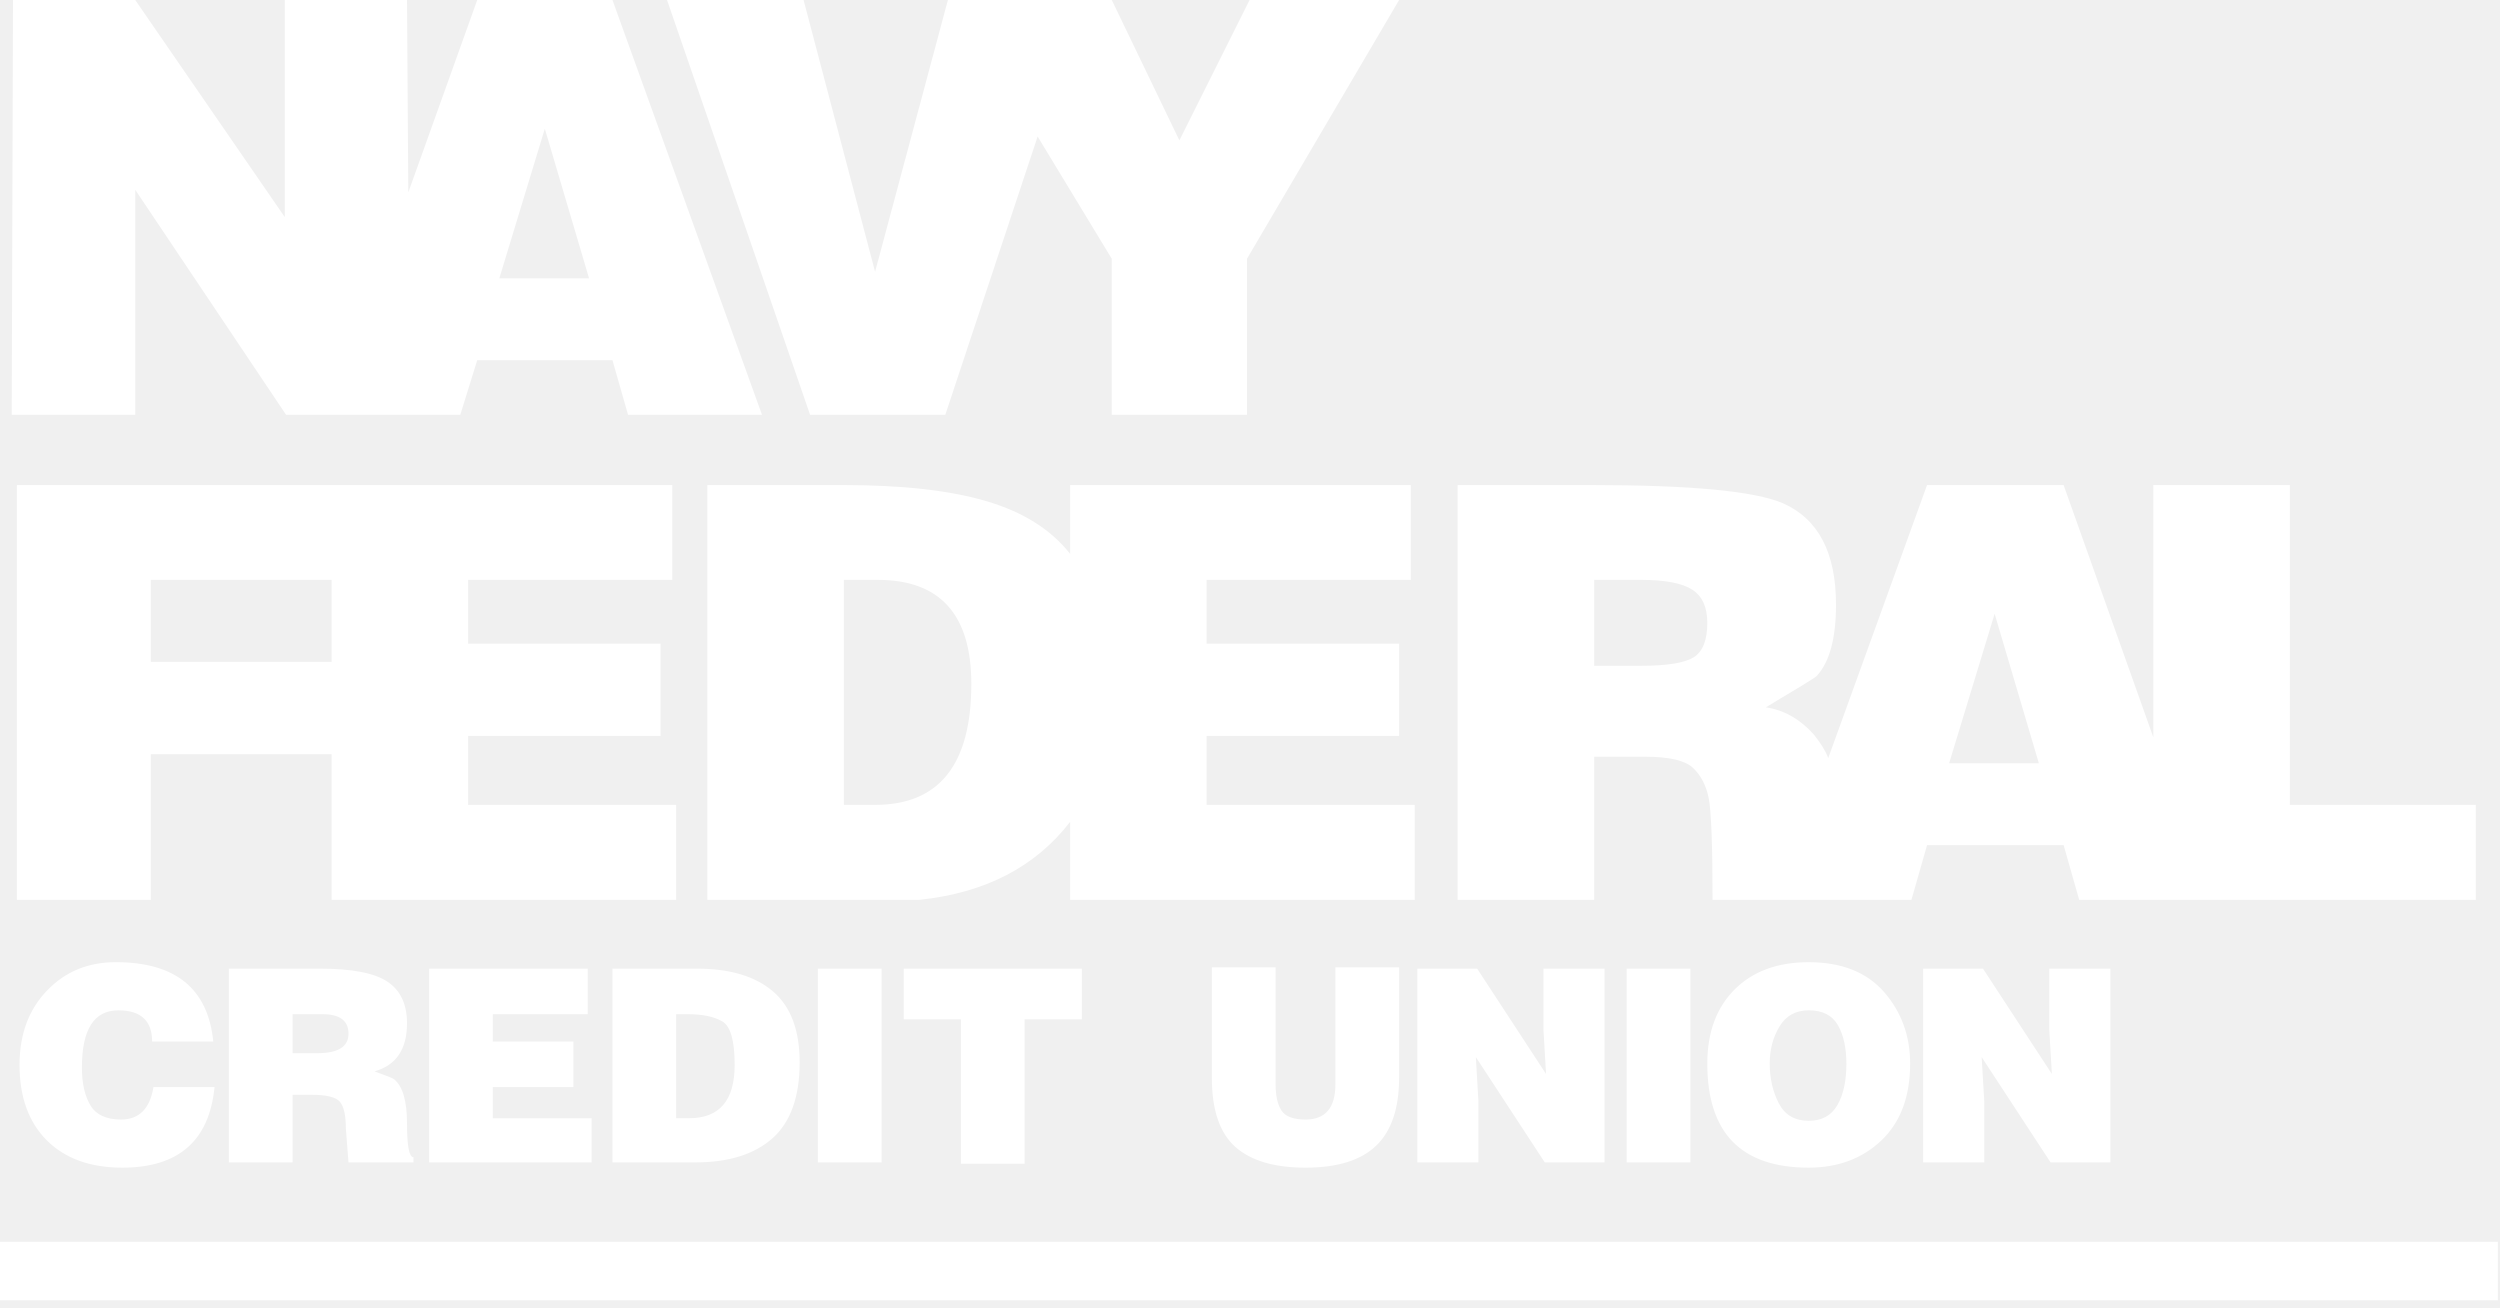
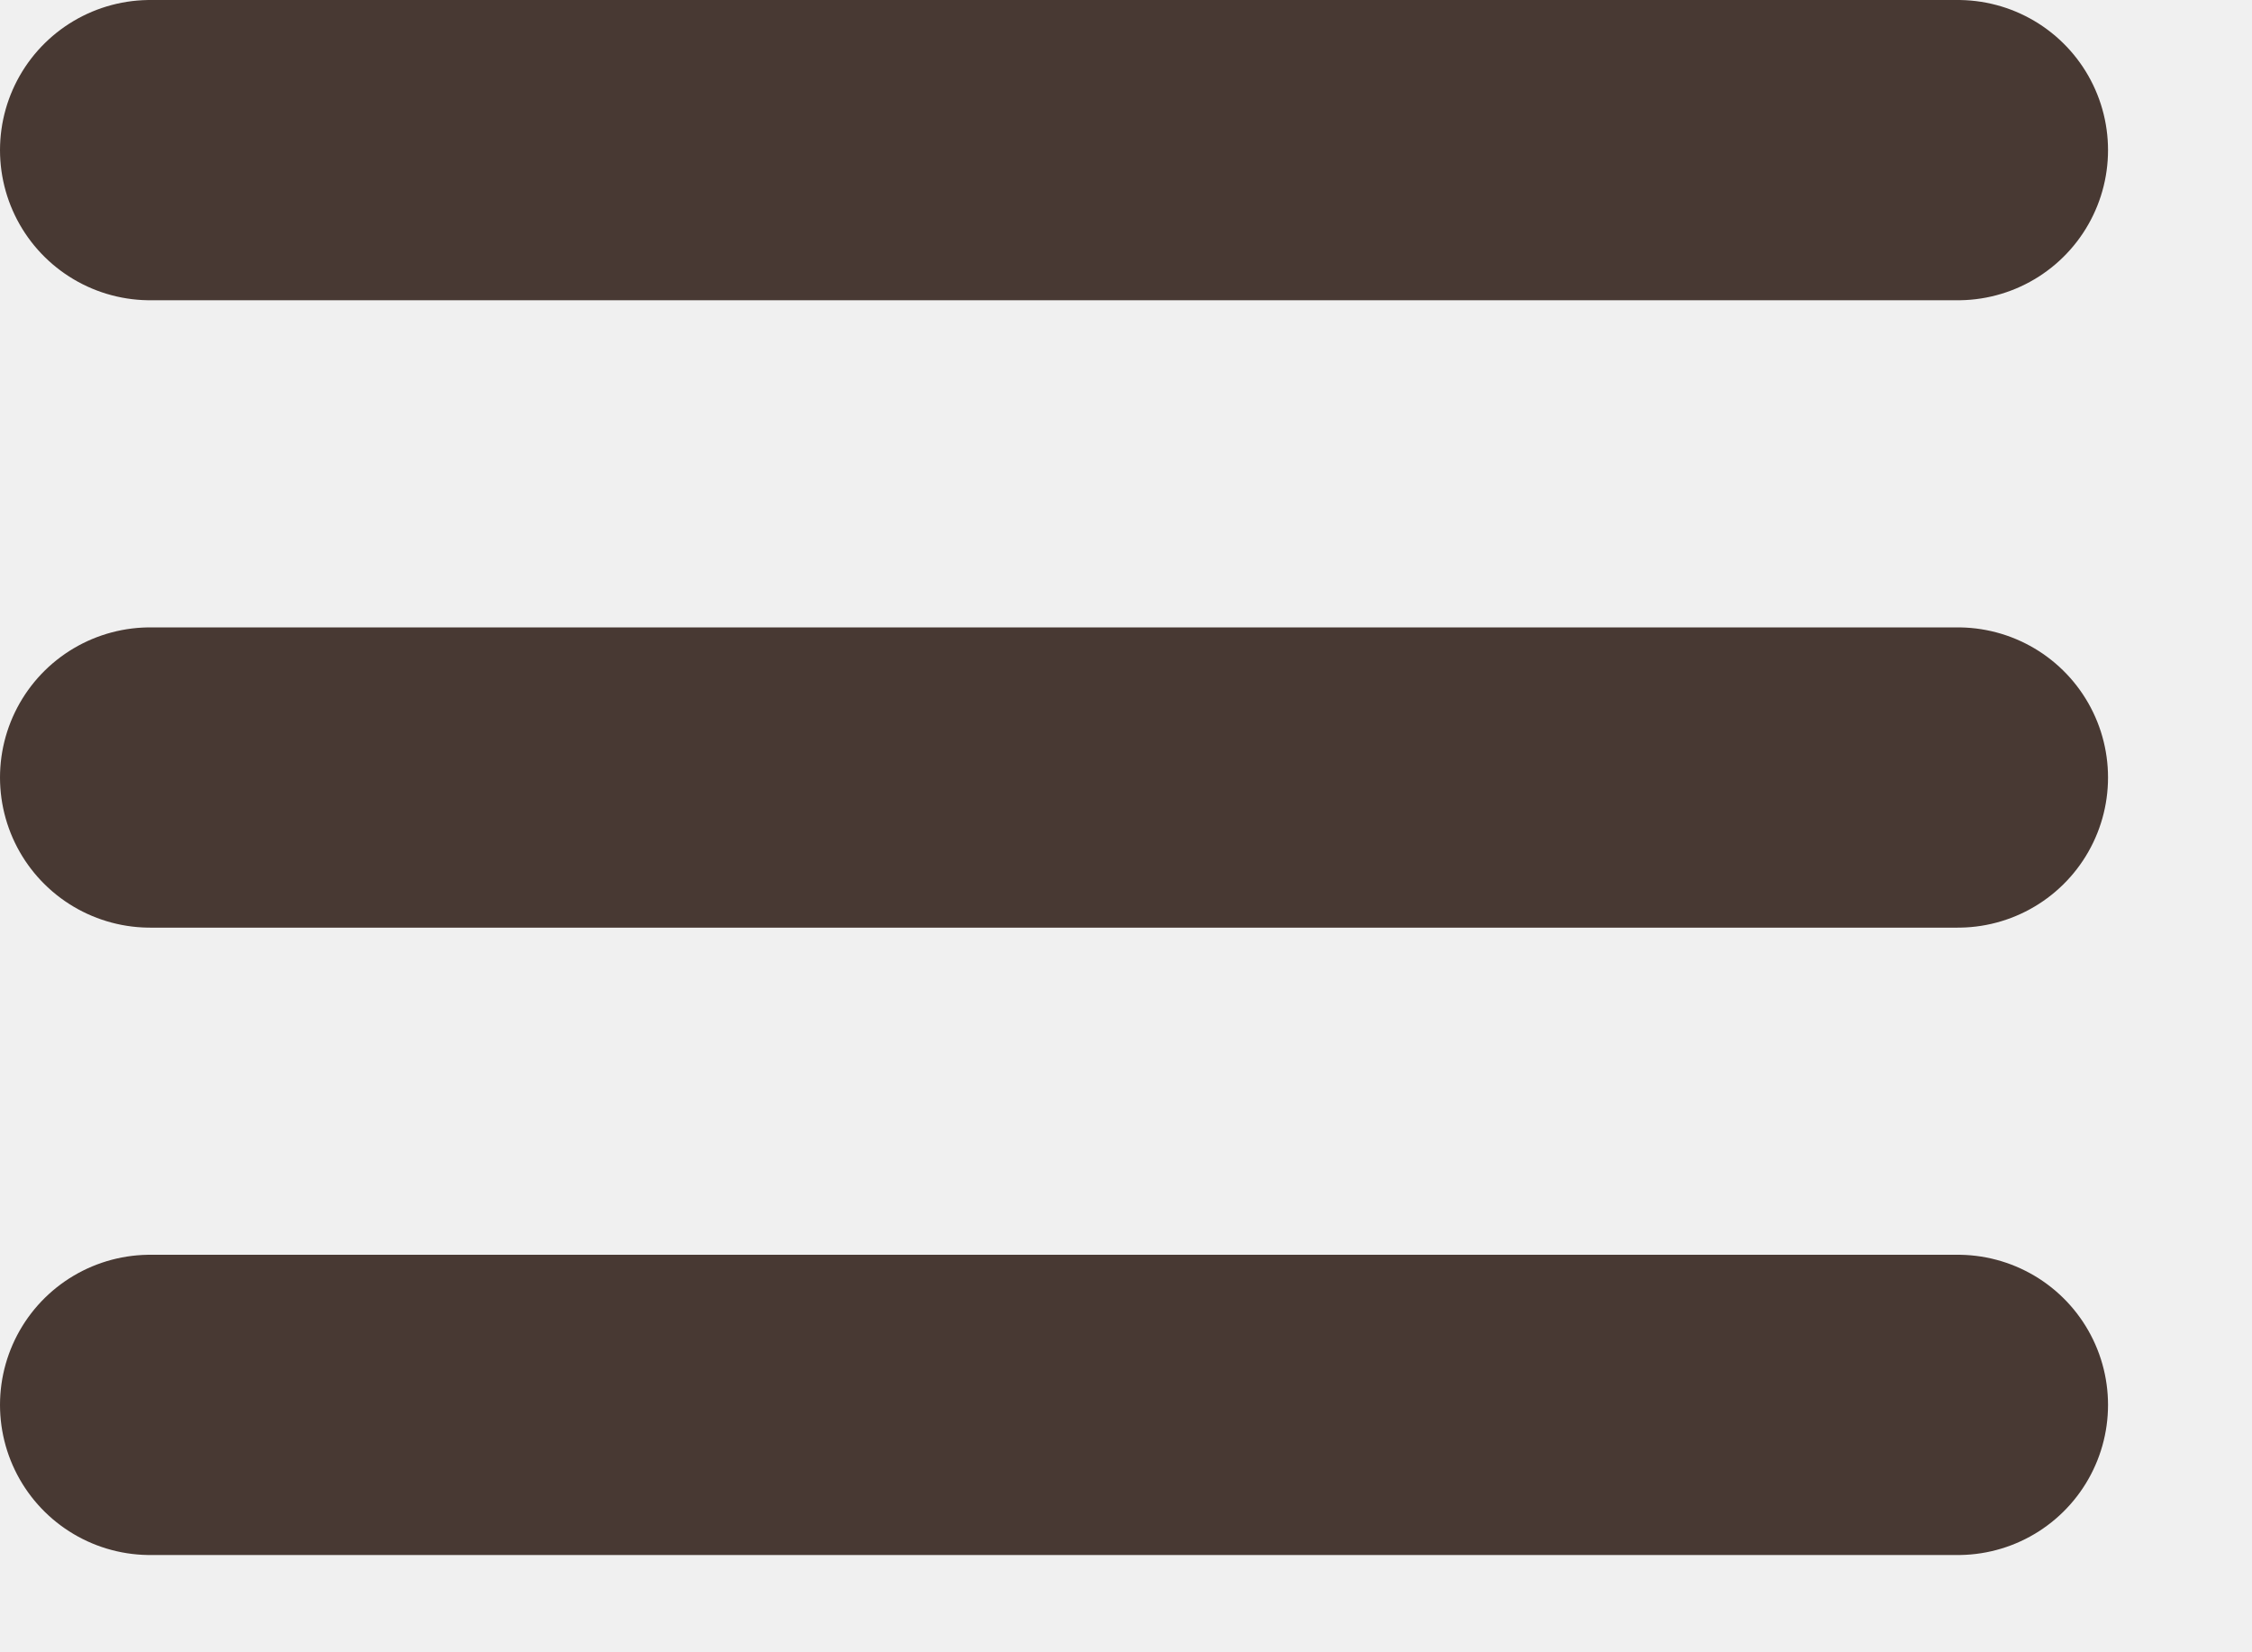
- <svg xmlns="http://www.w3.org/2000/svg" width="153" height="80" viewBox="0 0 153 80" fill="none">
-   <path d="M19.736 62.069C20.797 62.069 21.328 62.464 21.328 63.264C21.328 64.056 20.691 64.456 19.418 64.456H17.906V62.069H19.736ZM152.87 79.576V75.998H0V79.576H152.87ZM7.083 58.885C5.383 58.885 3.976 59.469 2.865 60.636C1.749 61.803 1.195 63.314 1.195 65.174C1.195 67.131 1.75 68.673 2.865 69.79C3.976 70.897 5.516 71.461 7.481 71.461C10.928 71.461 12.81 69.81 13.13 66.527H9.391C9.179 67.853 8.513 68.516 7.402 68.516C6.498 68.516 5.875 68.219 5.529 67.641C5.183 67.052 5.013 66.287 5.013 65.332C5.013 62.999 5.754 61.833 7.242 61.833C8.621 61.833 9.31 62.471 9.31 63.741H13.052C12.733 60.506 10.743 58.885 7.083 58.885ZM20.809 67.438C21.047 67.733 21.167 68.277 21.167 69.069L21.327 71.138H25.306V70.822C25.039 70.822 24.909 70.129 24.909 68.752C24.909 67.372 24.641 66.469 24.113 66.047C24.059 65.993 23.661 65.835 22.919 65.568C24.244 65.197 24.909 64.213 24.909 62.627C24.909 61.46 24.511 60.611 23.715 60.081C22.92 59.547 21.539 59.281 19.577 59.281H14.007V71.138H17.906V67.002H19.099C19.998 67.002 20.569 67.148 20.809 67.438ZM36.207 68.436H30.16V66.527H35.094V63.74H30.16V62.069H35.97V59.282H26.261V71.139H36.207V68.436ZM47.269 69.67C48.381 68.682 48.939 67.131 48.939 65.015C48.939 63.049 48.395 61.605 47.309 60.675C46.221 59.745 44.669 59.281 42.655 59.281H37.483V71.138H42.573C44.59 71.138 46.154 70.65 47.269 69.67ZM53.954 59.281H50.054V71.138H53.954V59.281ZM58.808 62.385V71.221H62.707V62.385H66.209V59.281H55.307V62.385H58.808ZM75.597 70.186C76.551 71.035 77.983 71.461 79.897 71.461C81.858 71.461 83.303 71.006 84.232 70.106C85.161 69.202 85.625 67.823 85.625 65.965V59.202H81.726V66.365C81.726 67.798 81.115 68.516 79.898 68.516C79.154 68.516 78.661 68.328 78.424 67.962C78.185 67.587 78.067 67.053 78.067 66.365V59.202H74.166V65.965C74.166 67.93 74.644 69.335 75.597 70.186ZM86.74 59.281V71.138H90.479V67.398L90.322 64.694L94.539 71.138H98.199V59.281H94.46V63.028L94.618 65.727L90.402 59.281H86.74ZM103.451 59.281H99.552V71.138H103.451V59.281ZM106.158 60.556C105.042 61.673 104.487 63.186 104.487 65.094C104.487 69.335 106.555 71.461 110.695 71.461C112.497 71.461 113.981 70.897 115.147 69.79C116.314 68.673 116.9 67.111 116.9 65.094C116.9 63.394 116.371 61.942 115.309 60.715C114.246 59.501 112.709 58.886 110.696 58.886C108.783 58.885 107.268 59.446 106.158 60.556ZM117.696 59.281V71.138H121.437V67.398L121.277 64.694L125.495 71.138H129.155V59.281H125.416V63.028L125.575 65.727L121.359 59.281H117.696ZM46.634 25.385L37.483 0H29.206L24.988 11.774L24.909 0H17.428V13.286L8.277 0H0.796L0.717 25.385H8.277V11.616L17.507 25.385H28.17L29.206 22.045H37.483L38.436 25.385H46.634ZM53.555 16.632L49.179 0.001H40.823L49.577 25.386H57.853L63.503 8.354L68.04 15.837V25.386H76.316V15.836L85.625 0H76.474L72.178 8.591L68.04 0H58.012L53.555 16.632ZM1.034 55.071H9.231V46.155H20.293V55.071H41.38V49.259H28.648V45.038H40.426V39.392H28.648V35.489H41.143V29.686H1.034V55.071ZM43.29 29.686V55.071H56.262C60.293 54.646 63.369 53.053 65.492 50.296V55.071H86.582V49.259H73.846V45.038H85.625V39.392H73.846V35.489H86.342V29.686H65.492V33.897C64.326 32.414 62.628 31.342 60.399 30.68C58.17 30.018 55.254 29.686 51.647 29.686H43.29ZM117.935 29.686L111.889 46.391C111.728 45.966 111.435 45.492 111.011 44.958C110.162 44.008 109.179 43.451 108.068 43.288C110.029 42.122 111.062 41.488 111.172 41.38C111.967 40.529 112.364 39.076 112.364 37.001C112.364 33.817 111.278 31.751 109.103 30.793C107.352 30.05 103.451 29.686 97.405 29.686H89.207V55.071H97.564V46.312H100.668C102.151 46.312 103.134 46.539 103.611 46.994C104.088 47.439 104.408 48.052 104.568 48.823C104.725 49.593 104.808 51.669 104.808 55.07H116.979L117.937 51.723H126.294L127.246 55.07H151.52V49.258H140.138V29.686H131.783V45.121L126.293 29.686H117.935ZM9.231 40.505V35.488H20.293V40.505H9.231ZM112.484 62.748C112.827 63.355 112.999 64.136 112.999 65.094C112.999 66.152 112.815 67.002 112.444 67.64C112.072 68.277 111.491 68.593 110.694 68.593C109.844 68.593 109.234 68.237 108.862 67.521C108.492 66.805 108.307 65.994 108.307 65.094C108.307 64.243 108.503 63.488 108.902 62.826C109.299 62.163 109.898 61.832 110.694 61.832C111.542 61.831 112.137 62.137 112.484 62.748ZM53.716 35.488C57.535 35.488 59.445 37.613 59.445 41.853C59.445 46.791 57.481 49.258 53.555 49.258H51.646V35.488H53.716ZM42.096 62.069C42.998 62.069 43.7 62.217 44.204 62.509C44.709 62.799 44.961 63.69 44.961 65.173C44.961 67.346 44.032 68.435 42.175 68.435H41.38V62.069H42.096ZM100.428 35.488C101.91 35.488 102.96 35.691 103.569 36.09C104.18 36.485 104.487 37.163 104.487 38.116C104.487 39.179 104.207 39.881 103.653 40.227C103.092 40.573 102.022 40.746 100.429 40.746H97.563V35.487L100.428 35.488ZM122.072 37.564L124.778 46.712H119.286L122.072 37.564ZM33.343 7.878L36.05 17.033H30.559L33.343 7.878Z" fill-rule="evenodd" clip-rule="evenodd" fill="white" />
+ <svg xmlns="http://www.w3.org/2000/svg" width="15" height="11" viewBox="0 0 15 11" fill="none">
+   <path d="M1 1H13.041" stroke-width="2" stroke-linecap="round" stroke-linejoin="round" stroke="#483933" />
+   <path d="M1 5.179H13.041" stroke-width="2" stroke-linecap="round" stroke-linejoin="round" stroke="#483933" />
+   <path d="M1 9.358H13.041" stroke-width="2" stroke-linecap="round" stroke-linejoin="round" stroke="#483933" />
</svg>
